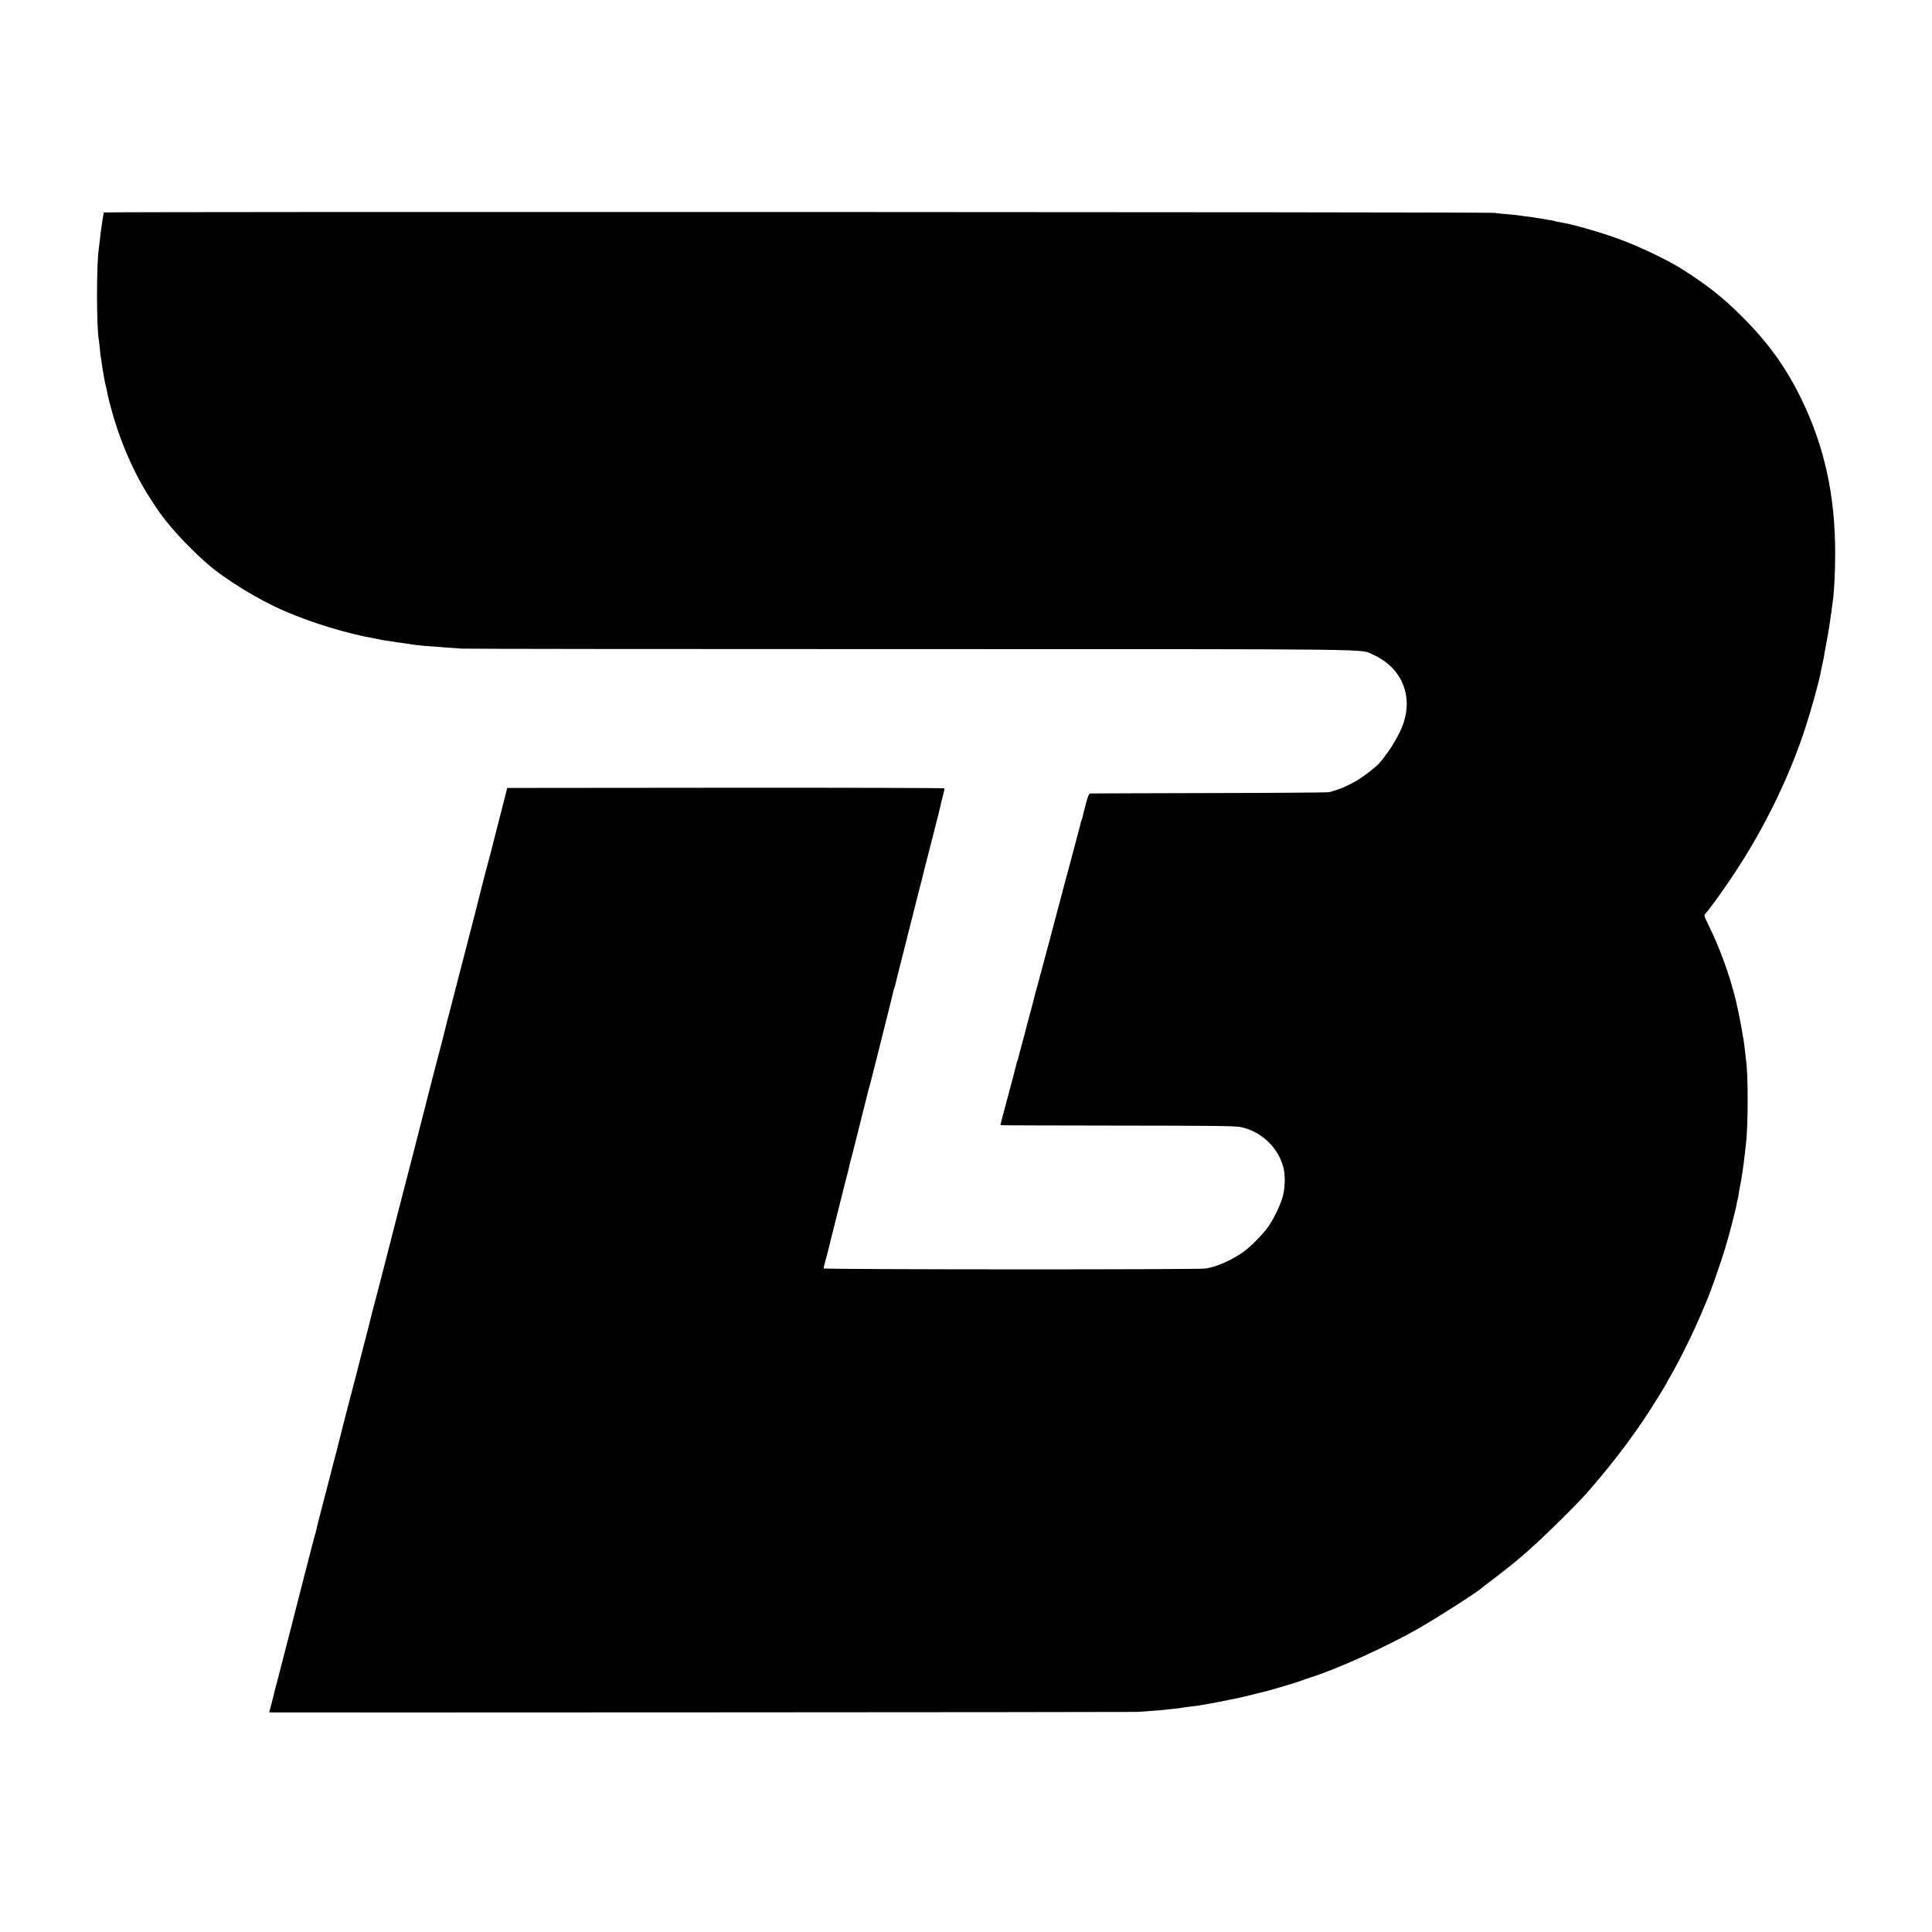
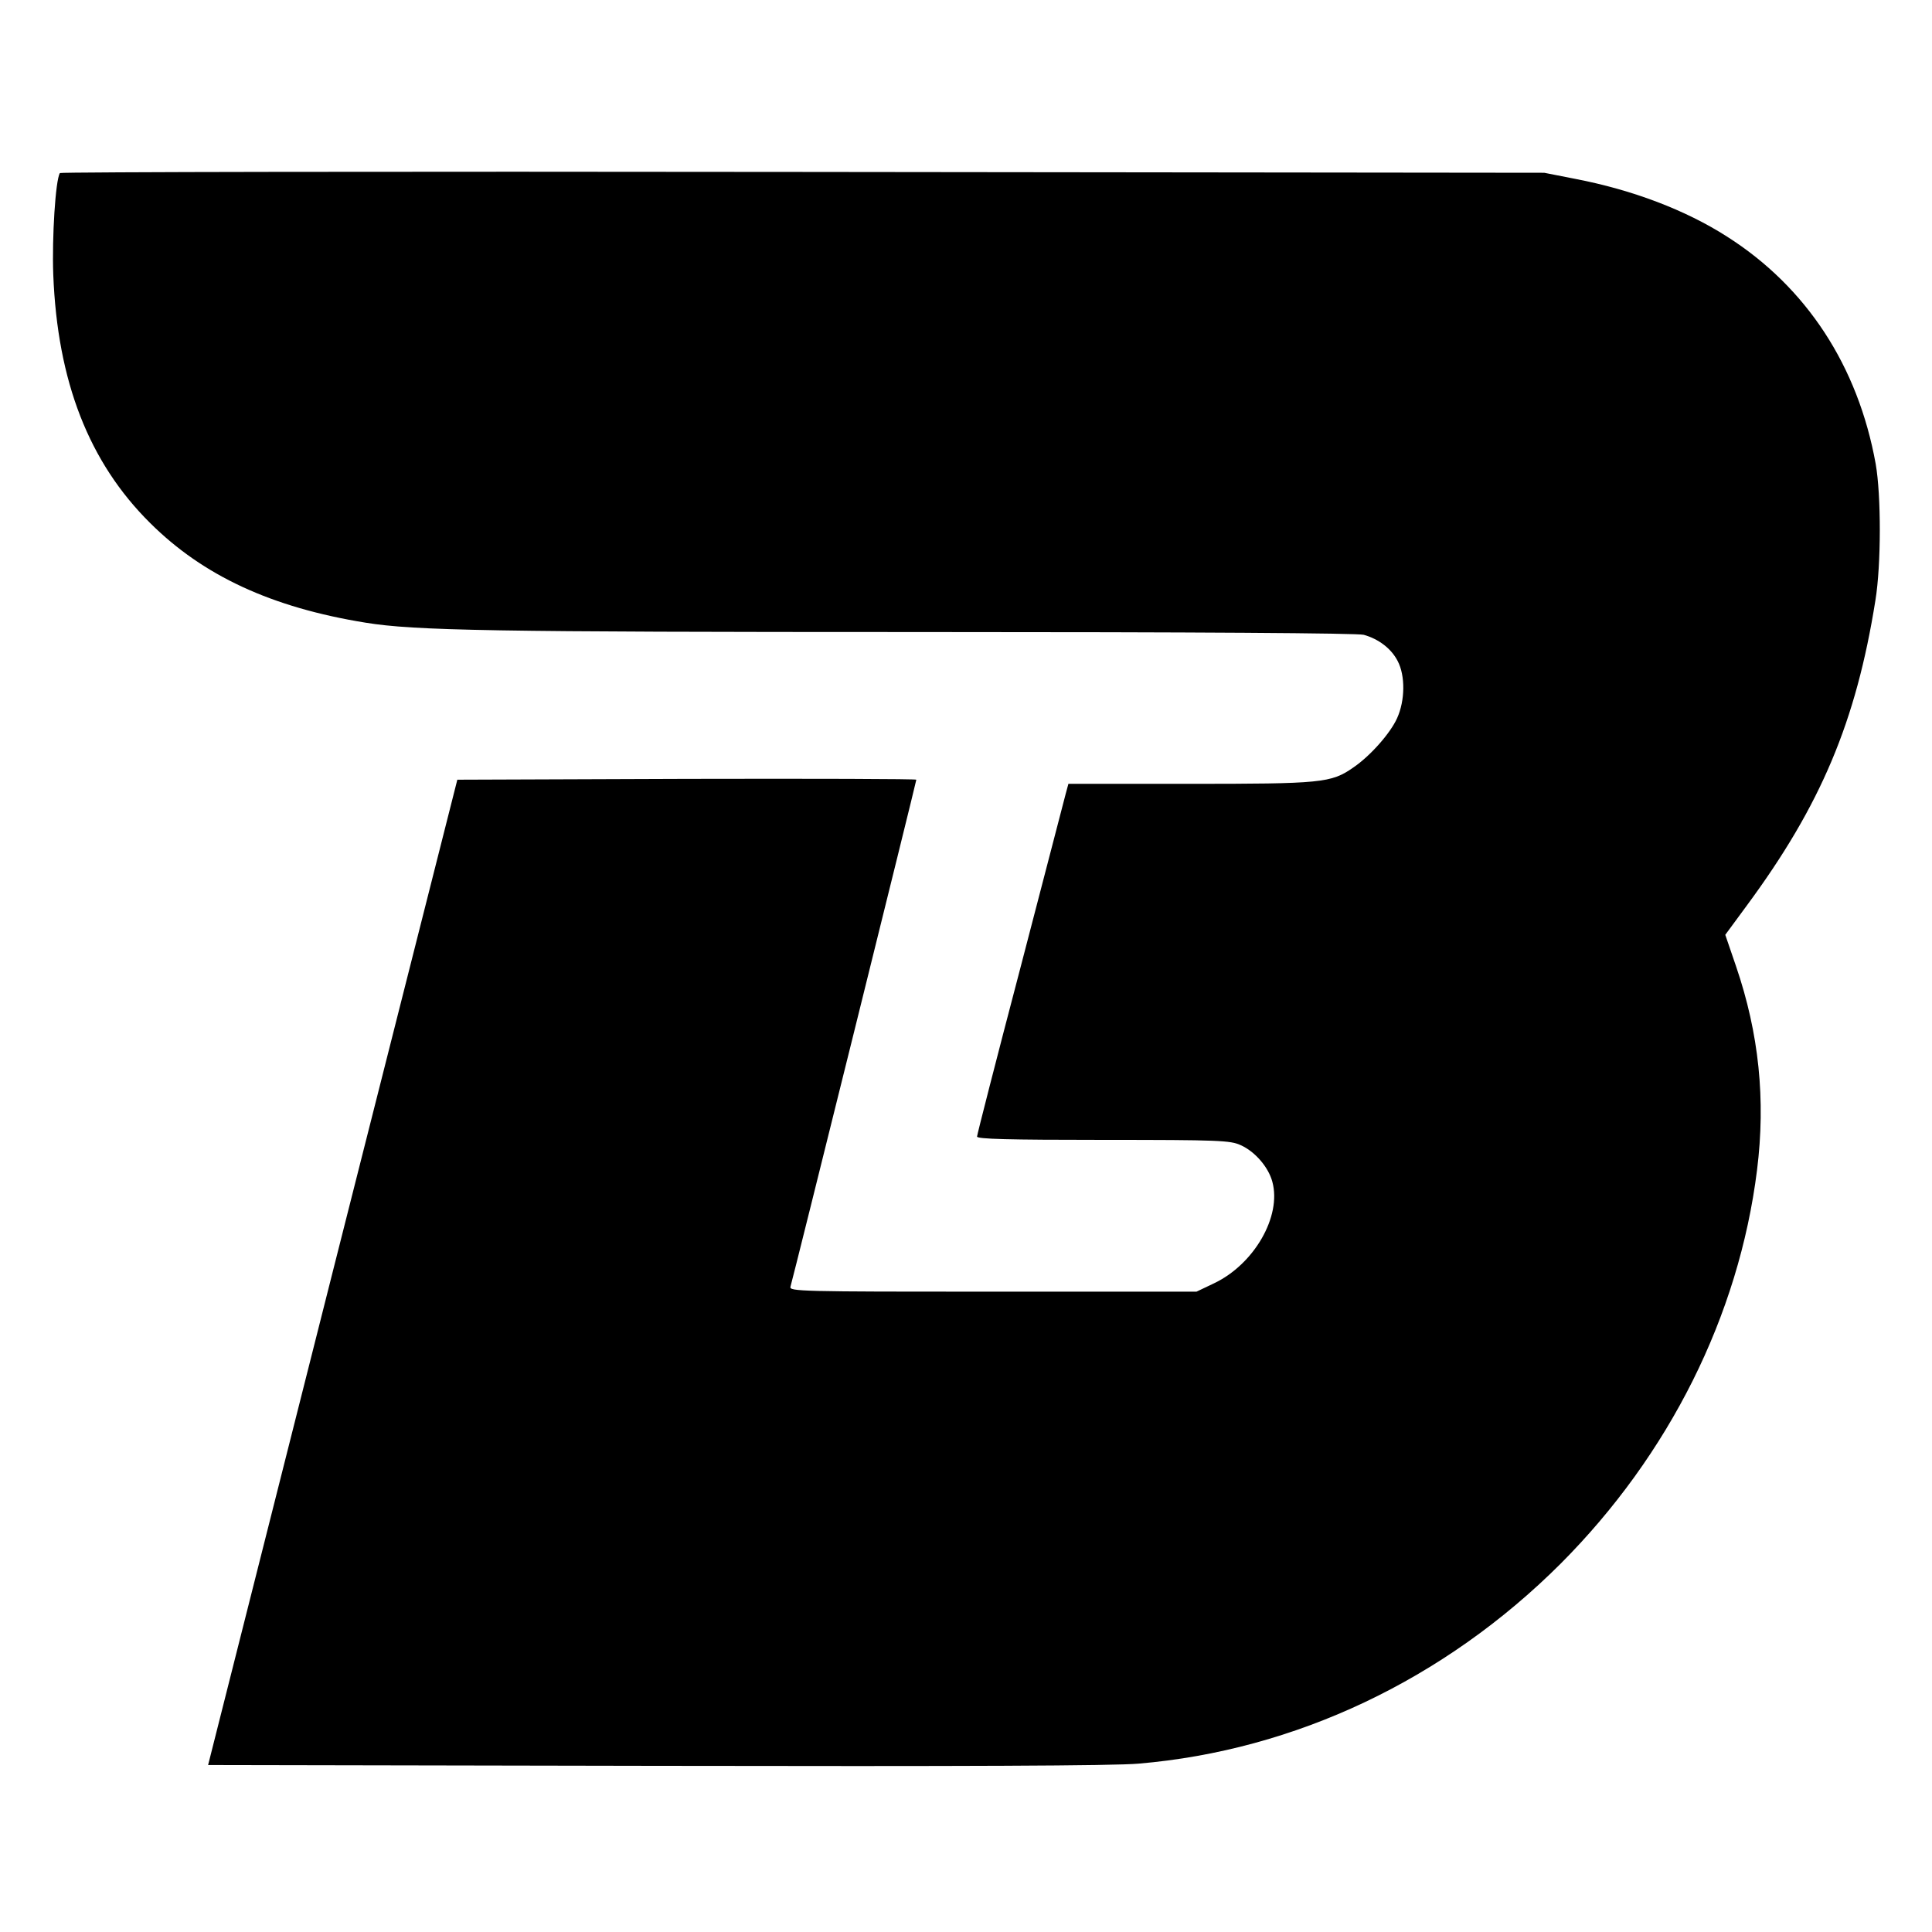
- <svg xmlns="http://www.w3.org/2000/svg" version="1.0" width="1926pt" height="1926pt" viewBox="0 0 1926 1926" preserveAspectRatio="xMidYMid meet">
-   <g transform="translate(0,1926) scale(0.1,-0.1)" fill="#000000" stroke="none">
-     <path d="M1036 17142 c-5 -9 -32 -186 -41 -277 -4 -33 -8 -70 -10 -83 -24 -151 -24 -789 1 -916 2 -11 6 -47 9 -80 3 -34 7 -72 10 -86 2 -14 7 -41 9 -60 7 -55 37 -223 41 -230 2 -3 6 -21 9 -40 8 -52 50 -211 84 -320 66 -210 158 -427 257 -604 49 -88 54 -95 103 -171 18 -27 38 -58 45 -69 106 -163 304 -382 508 -561 183 -161 512 -363 779 -478 279 -120 619 -223 900 -273 14 -2 36 -7 50 -10 14 -3 39 -8 55 -10 17 -2 48 -6 70 -10 43 -7 55 -9 125 -18 25 -3 56 -8 70 -11 36 -7 160 -18 325 -29 55 -4 129 -9 165 -12 36 -3 2049 -5 4475 -5 4796 0 4482 3 4610 -54 297 -131 415 -430 288 -732 -38 -88 -101 -196 -165 -279 -62 -81 -66 -86 -153 -155 -127 -101 -257 -168 -405 -206 -14 -4 -549 -8 -1190 -9 -641 -2 -1174 -3 -1186 -4 -18 0 -25 -14 -49 -102 -15 -57 -29 -114 -32 -127 -2 -14 -6 -28 -9 -33 -3 -4 -7 -16 -9 -25 -1 -10 -15 -62 -30 -116 -14 -53 -28 -105 -30 -115 -2 -9 -18 -69 -35 -132 -65 -239 -101 -376 -105 -393 -2 -10 -22 -84 -44 -165 -21 -81 -43 -160 -47 -177 -4 -16 -8 -34 -10 -40 -9 -33 -85 -313 -89 -330 -2 -11 -21 -78 -40 -150 -20 -71 -38 -139 -40 -150 -2 -11 -14 -54 -25 -95 -11 -41 -23 -83 -25 -93 -2 -10 -7 -27 -10 -37 -3 -10 -8 -28 -10 -39 -7 -30 -11 -43 -45 -171 -18 -63 -34 -126 -37 -139 -2 -14 -6 -28 -9 -33 -3 -4 -7 -16 -9 -26 -2 -10 -18 -72 -35 -138 -18 -65 -33 -123 -35 -129 -1 -5 -7 -30 -14 -55 -7 -25 -15 -52 -17 -60 -1 -8 -16 -64 -33 -125 -16 -60 -29 -111 -27 -112 1 -2 526 -3 1167 -4 951 -1 1176 -3 1229 -15 204 -43 372 -202 424 -402 18 -68 18 -186 -1 -270 -18 -80 -85 -226 -143 -311 -52 -77 -176 -205 -252 -259 -114 -83 -271 -152 -380 -168 -75 -12 -3808 -10 -3808 1 0 6 11 51 25 100 14 50 27 101 30 115 2 14 37 151 76 305 39 154 72 287 74 295 2 8 8 35 15 60 7 25 14 52 16 60 2 8 8 35 15 60 6 25 12 53 14 63 2 10 7 27 10 37 3 10 8 27 10 37 2 10 22 88 44 173 22 85 60 238 85 340 25 102 50 199 56 215 5 17 11 41 14 55 3 14 51 205 107 425 55 220 103 411 105 424 3 14 7 28 10 33 3 5 8 20 10 35 3 15 25 104 49 197 61 239 155 612 160 633 2 10 18 72 35 138 18 66 34 128 35 138 2 9 11 45 20 80 9 34 18 69 20 77 2 8 31 123 65 255 34 132 63 249 65 260 2 11 12 54 23 95 11 41 19 77 16 81 -2 4 -984 7 -2181 6 l-2177 -2 -7 -30 c-5 -23 -65 -255 -114 -445 -9 -33 -27 -106 -31 -124 -2 -10 -8 -33 -13 -50 -8 -25 -81 -305 -96 -366 -1 -8 -11 -44 -20 -80 -9 -36 -18 -72 -20 -80 -2 -8 -8 -35 -15 -60 -7 -25 -14 -52 -16 -60 -2 -8 -28 -109 -58 -225 -79 -304 -126 -488 -131 -507 -2 -9 -20 -79 -40 -155 -20 -76 -38 -145 -40 -153 -8 -35 -35 -141 -54 -215 -12 -44 -23 -87 -25 -95 -2 -8 -25 -96 -51 -195 -25 -99 -48 -187 -50 -195 -2 -8 -19 -76 -38 -150 -19 -74 -62 -241 -95 -370 -33 -129 -99 -386 -147 -570 -156 -605 -176 -683 -221 -860 -25 -96 -49 -188 -54 -205 -5 -16 -12 -41 -14 -55 -3 -14 -23 -92 -44 -175 -22 -82 -72 -276 -111 -430 -40 -154 -86 -332 -103 -395 -16 -63 -31 -122 -33 -130 -2 -8 -13 -51 -24 -95 -12 -44 -24 -91 -27 -105 -2 -14 -11 -47 -19 -75 -8 -27 -39 -149 -70 -270 -31 -121 -70 -272 -87 -335 -16 -63 -32 -126 -34 -140 -3 -14 -9 -38 -15 -55 -5 -16 -41 -154 -80 -305 -39 -151 -86 -336 -105 -410 -19 -74 -36 -142 -38 -150 -9 -37 -130 -504 -152 -589 -14 -51 -28 -103 -30 -115 -2 -11 -14 -60 -27 -109 l-24 -87 26 -1 c117 -2 8595 2 8626 5 22 2 87 6 145 10 58 4 116 9 130 11 14 2 54 6 90 10 36 3 72 8 80 10 8 2 40 6 70 10 30 3 64 7 75 9 11 2 67 11 125 21 84 14 311 60 390 80 8 2 44 11 80 20 36 9 83 21 105 26 62 15 338 98 360 109 11 5 45 16 75 26 259 80 771 312 1085 492 195 112 602 373 625 401 3 3 41 33 85 65 75 56 274 213 285 226 3 3 21 18 40 34 138 113 531 497 655 640 283 326 506 627 709 960 36 59 66 110 66 111 0 2 23 43 51 92 89 153 220 420 299 608 23 55 48 114 55 130 31 69 140 378 181 515 41 132 109 397 118 454 4 21 8 41 10 45 2 3 7 29 10 56 4 28 9 57 11 65 11 38 39 229 50 335 3 33 8 74 10 90 23 179 23 720 0 845 -1 8 -6 49 -10 90 -11 115 -62 388 -100 535 -62 242 -154 490 -259 705 -51 104 -51 105 -32 125 35 36 187 247 284 395 299 451 548 961 708 1450 62 190 144 486 159 580 3 19 11 55 17 80 6 25 11 54 13 65 1 11 5 38 10 60 4 22 9 49 11 60 5 25 24 131 29 165 7 39 33 229 40 285 12 108 19 278 20 445 0 583 -107 1069 -338 1544 -154 316 -334 566 -597 826 -191 190 -341 308 -590 466 -156 99 -458 241 -660 312 -211 74 -442 138 -565 158 -22 3 -43 8 -46 10 -4 2 -24 6 -45 9 -22 3 -61 10 -89 15 -53 10 -89 15 -170 25 -27 4 -60 8 -72 10 -12 2 -60 7 -105 10 -46 4 -101 10 -123 13 -61 9 -13853 13 -13859 4z" />
+ <svg xmlns="http://www.w3.org/2000/svg" version="1.0" width="700pt" height="700pt" viewBox="0 0 700 700" preserveAspectRatio="xMidYMid meet">
+   <g transform="translate(0,700) scale(0.1,-0.1)" fill="#000000" stroke="none">
+     <path d="M217 6373 c-16 -25 -29 -234 -24 -368 15 -387 129 -680 351 -900 192 -191 440 -306 780 -361 178 -29 456 -34 2006 -34 1024 0 1588 -4 1611 -10 54 -15 100 -50 123 -95 28 -53 27 -143 -2 -207 -24 -54 -97 -137 -159 -179 -80 -56 -115 -59 -595 -59 l-437 0 -10 -37 c-5 -21 -80 -306 -165 -634 -86 -327 -156 -601 -156 -607 0 -9 112 -12 458 -12 420 0 460 -2 497 -19 52 -23 101 -80 115 -133 34 -125 -66 -299 -212 -368 l-63 -30 -738 0 c-699 0 -738 1 -733 18 8 25 456 1830 456 1837 0 3 -374 4 -832 3 l-831 -3 -452 -1785 -451 -1785 1620 -3 c1119 -2 1661 0 1751 8 568 48 1108 304 1529 724 394 395 646 899 712 1426 32 256 7 496 -76 739 l-39 114 78 106 c268 363 396 666 466 1106 21 129 21 380 1 494 -64 355 -251 641 -539 824 -150 96 -342 169 -550 209 l-112 22 -2687 3 c-1478 2 -2689 0 -2691 -4z" />
  </g>
</svg>
